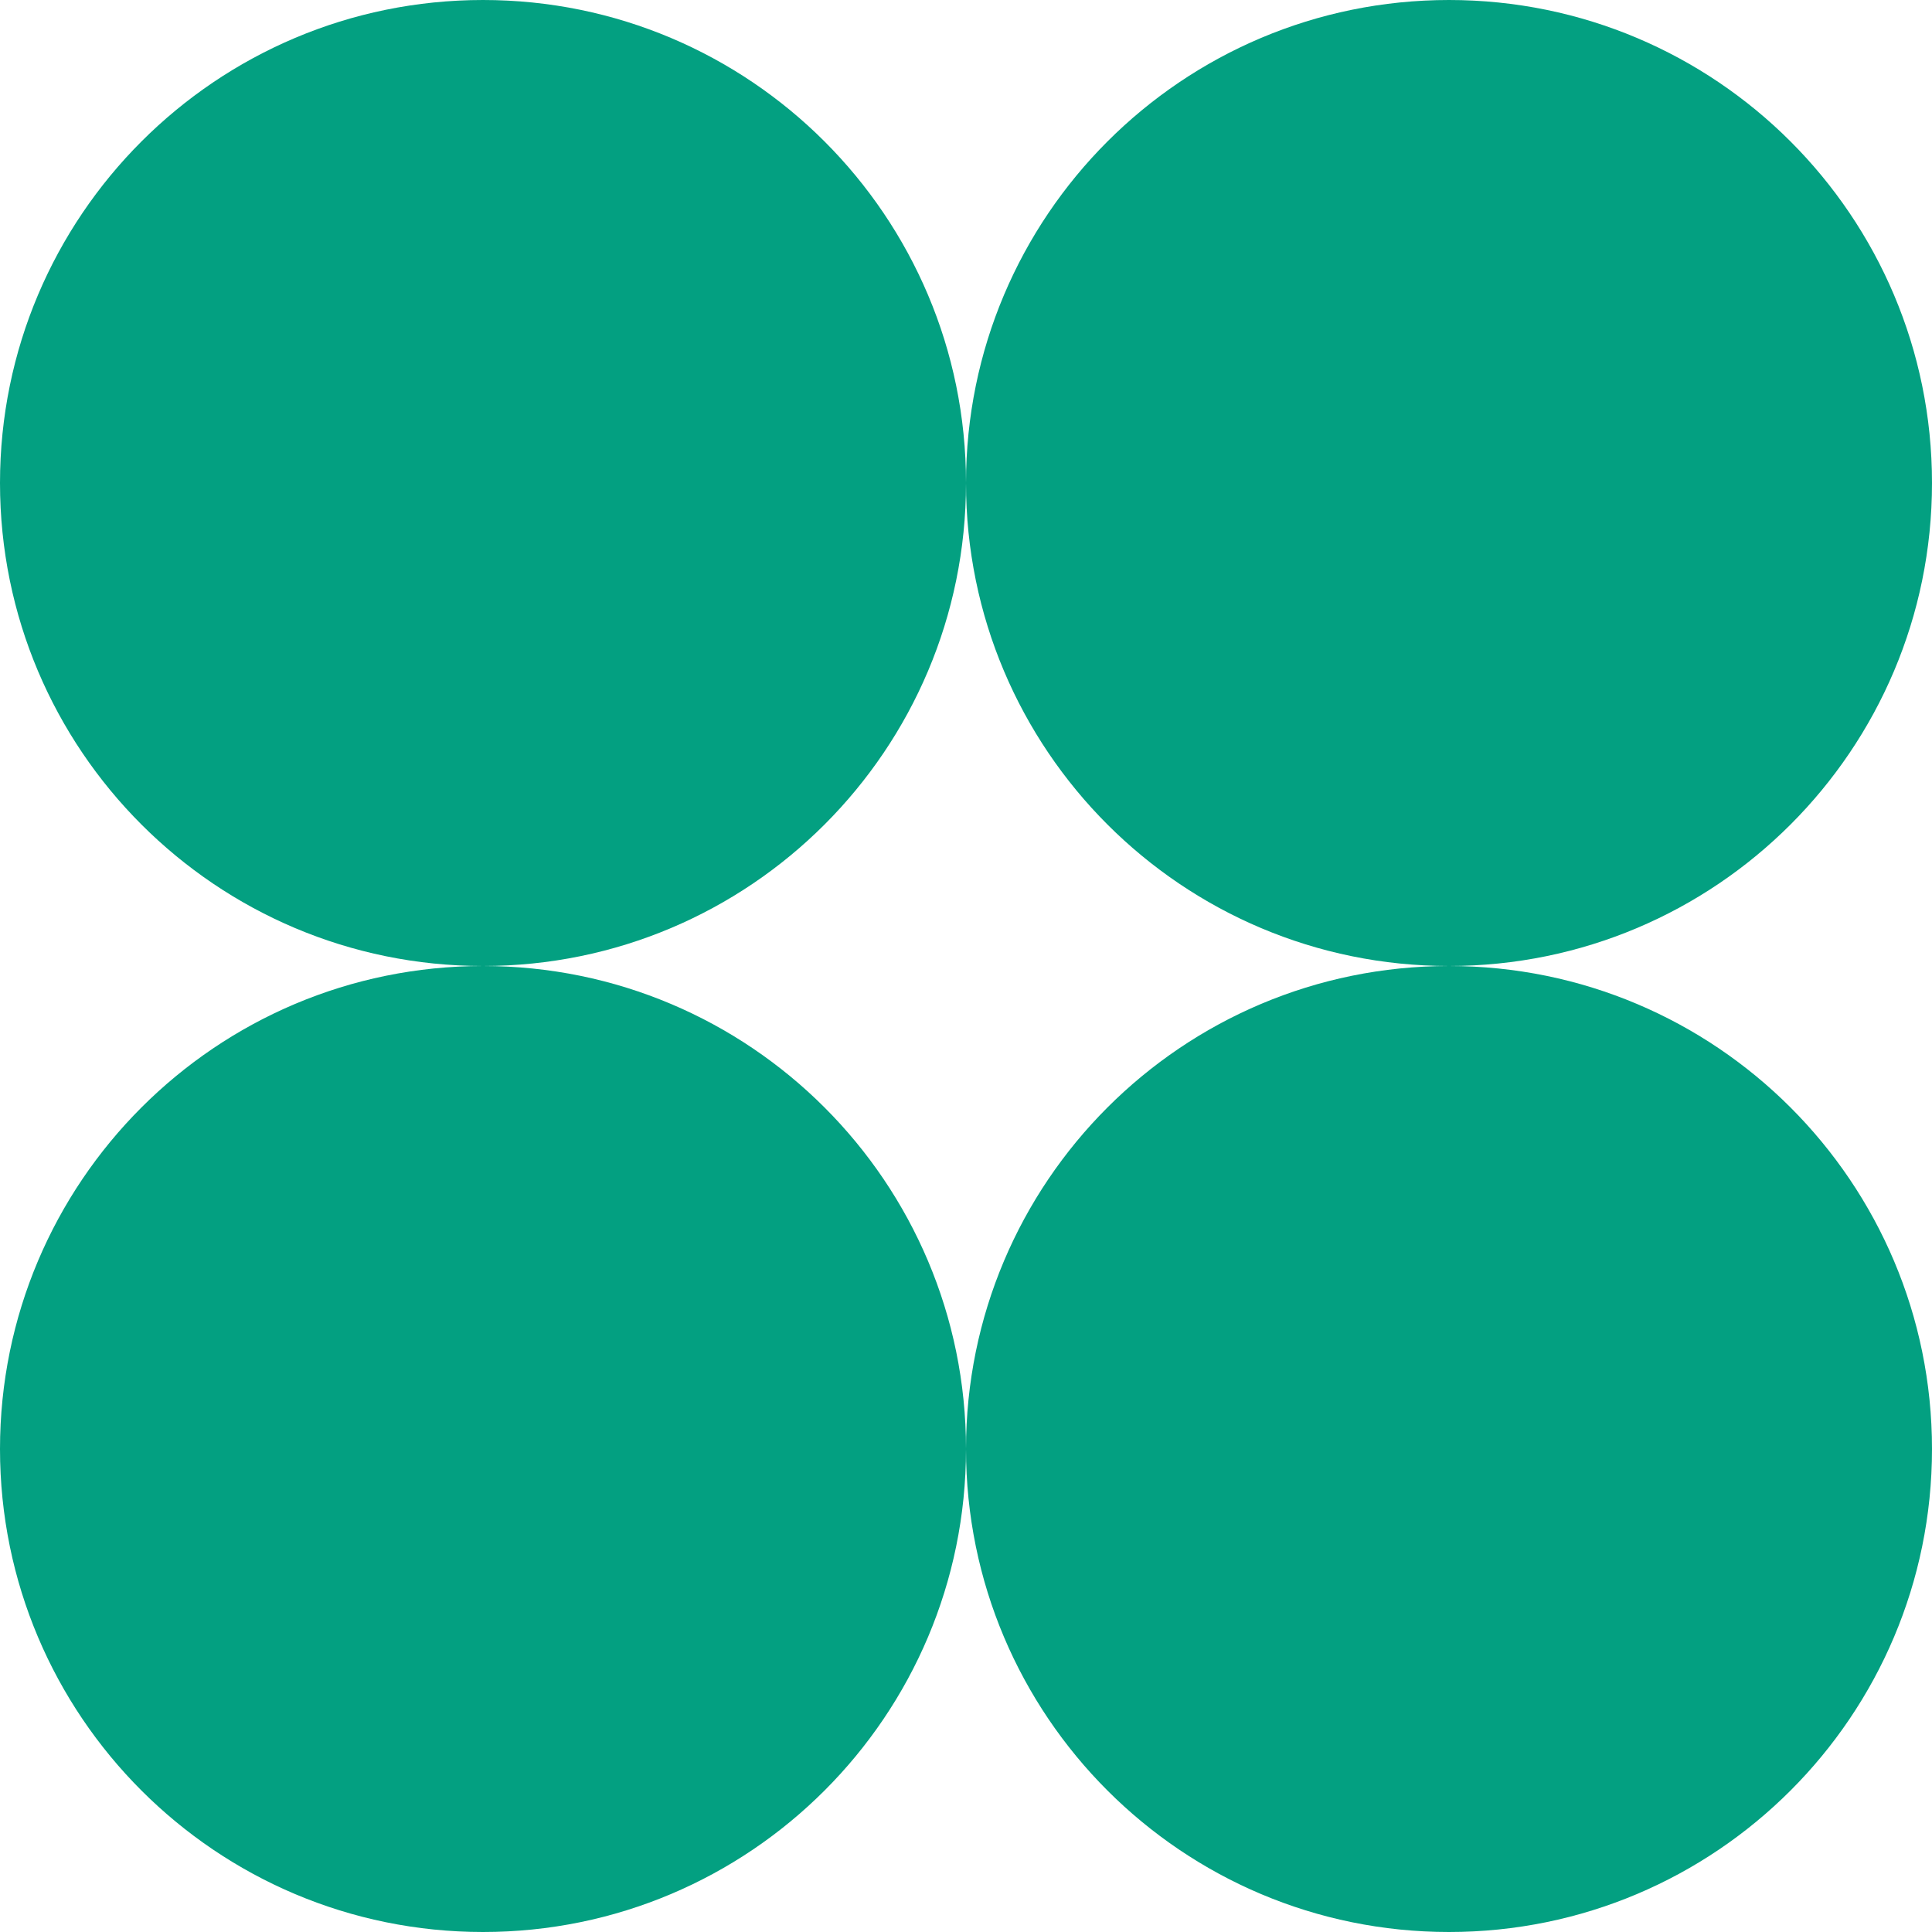
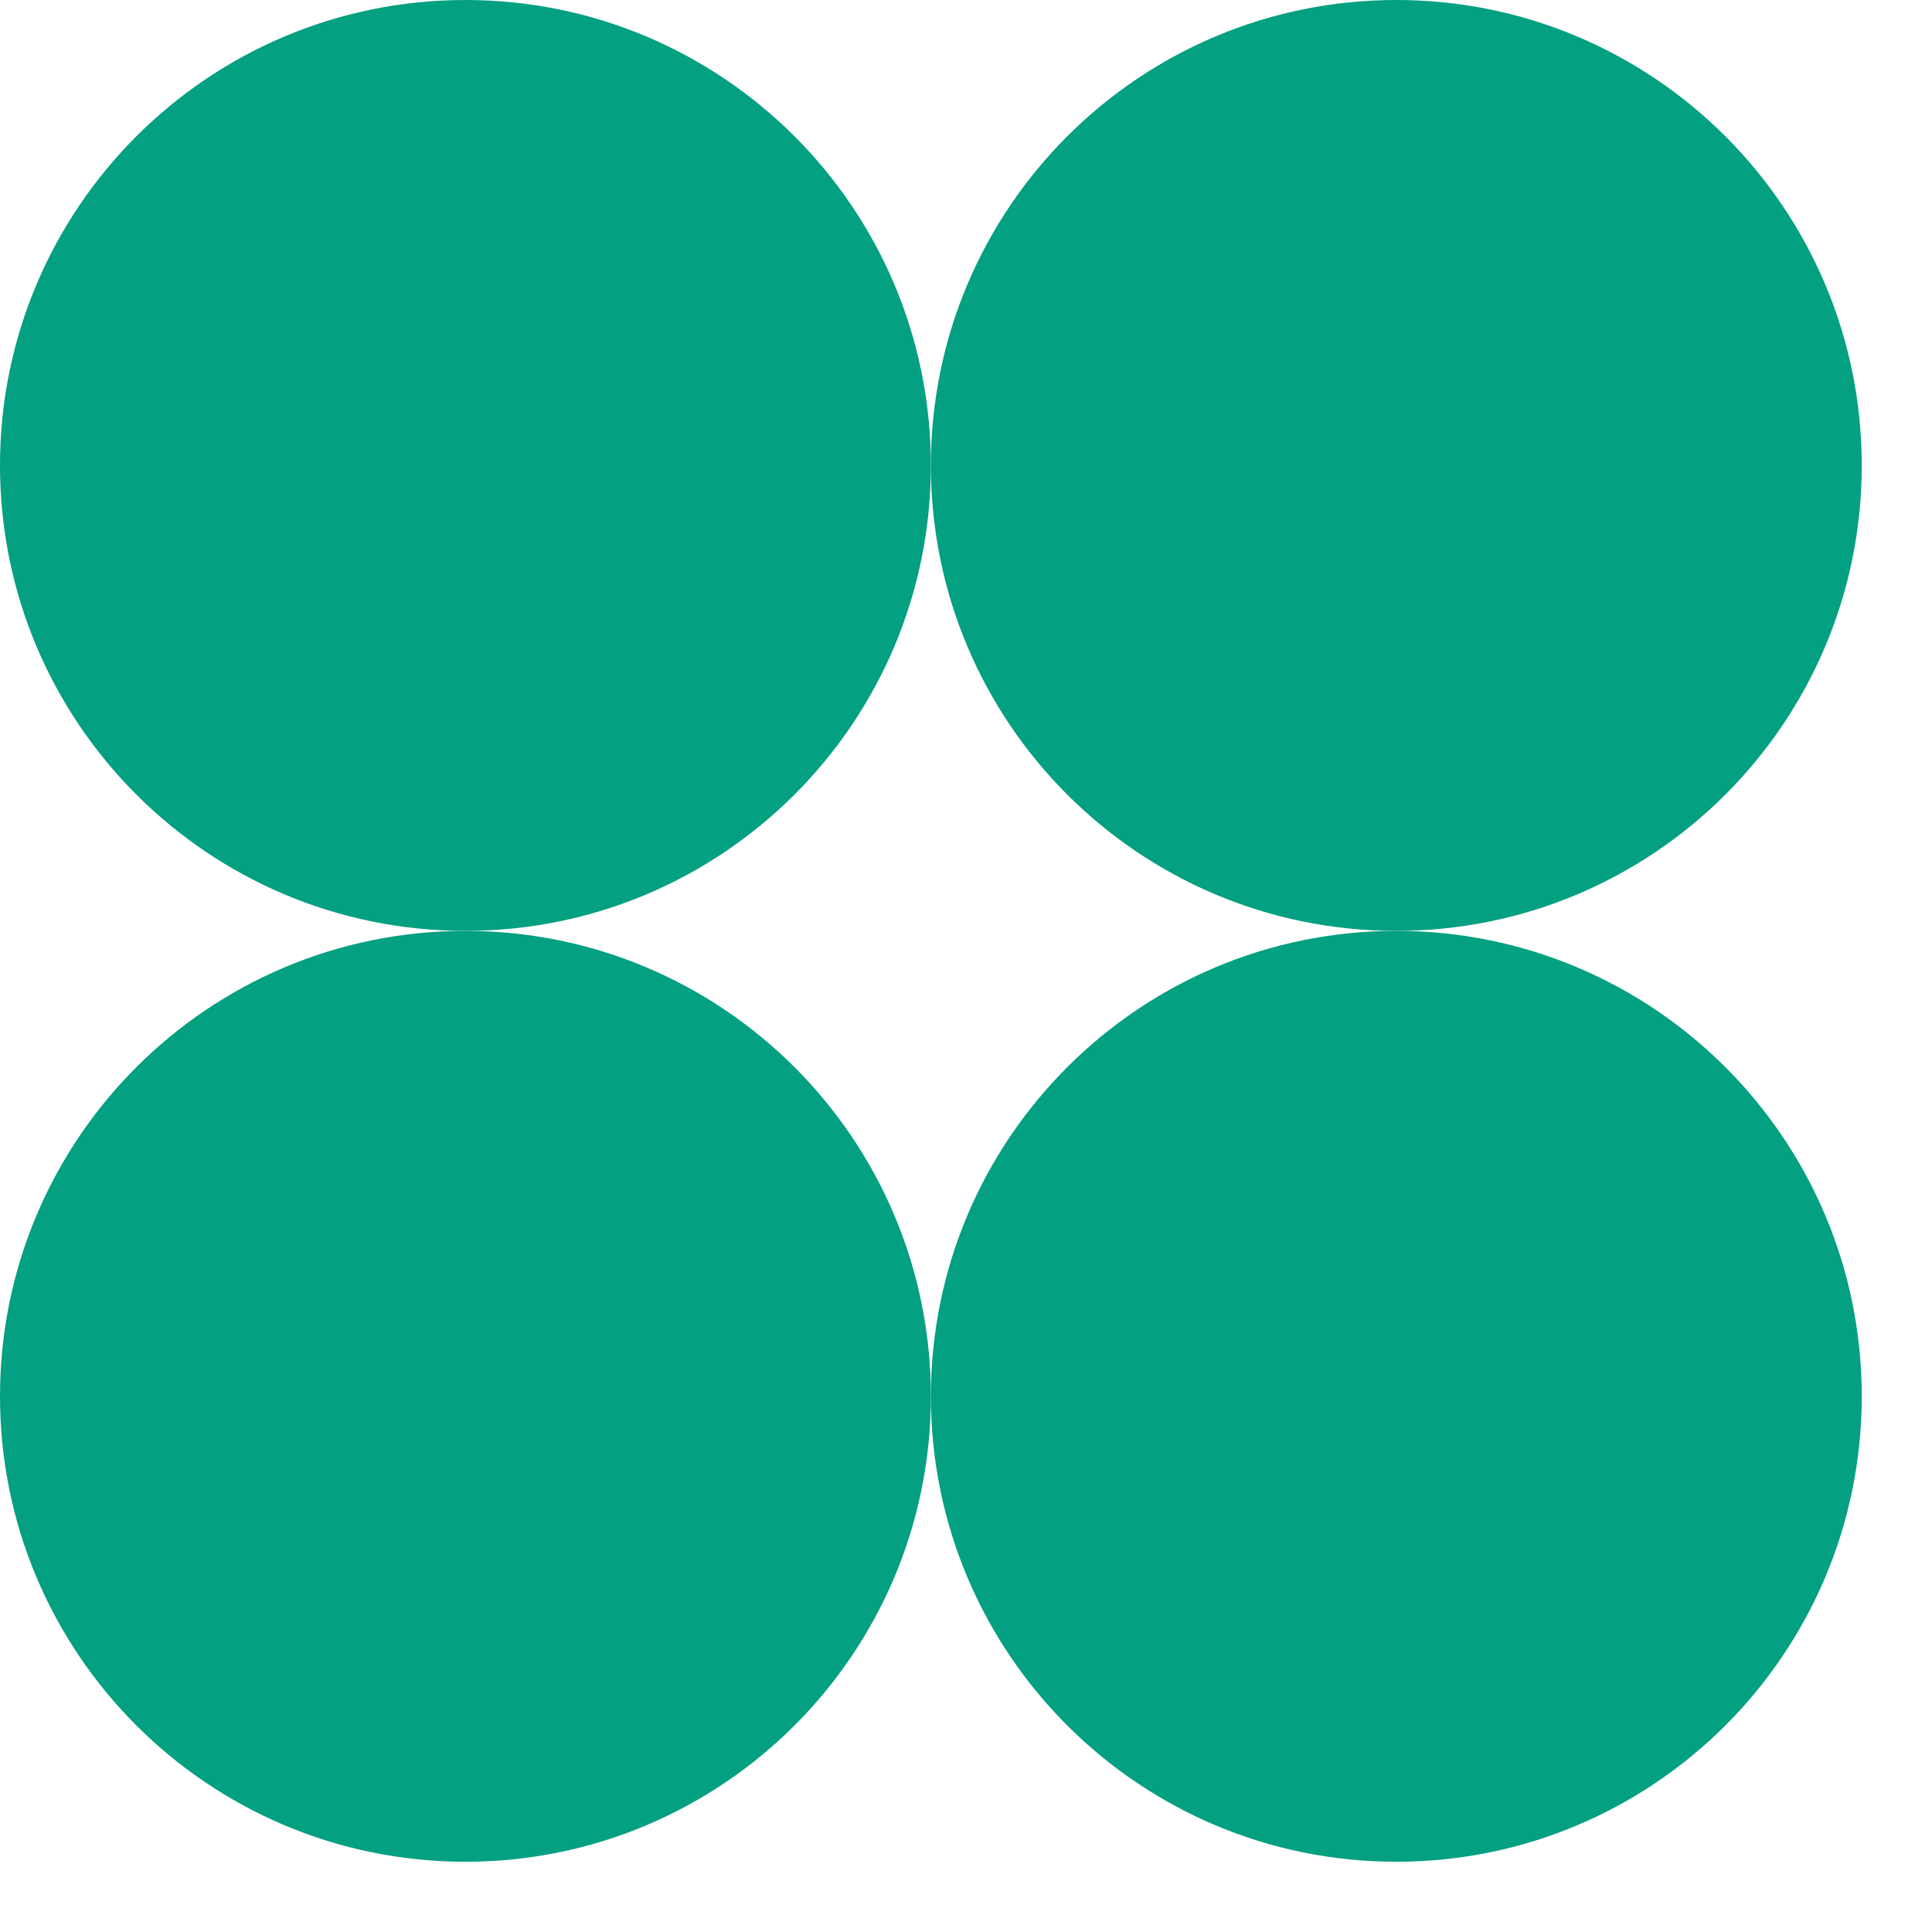
- <svg xmlns="http://www.w3.org/2000/svg" width="53" height="53" viewBox="0 0 53 53" fill="none">
+ <svg xmlns="http://www.w3.org/2000/svg" width="53" height="53" viewBox="0 0 55 55" fill="none">
  <circle cx="13.25" cy="13.25" r="13.25" fill="#03A081" />
  <circle cx="39.75" cy="13.25" r="12.75" fill="#03A081" stroke="#03A081" />
  <circle cx="39.75" cy="39.75" r="12.75" fill="#03A081" stroke="#03A081" />
  <circle cx="13.25" cy="39.75" r="12.75" fill="#03A081" stroke="#03A081" />
</svg>
